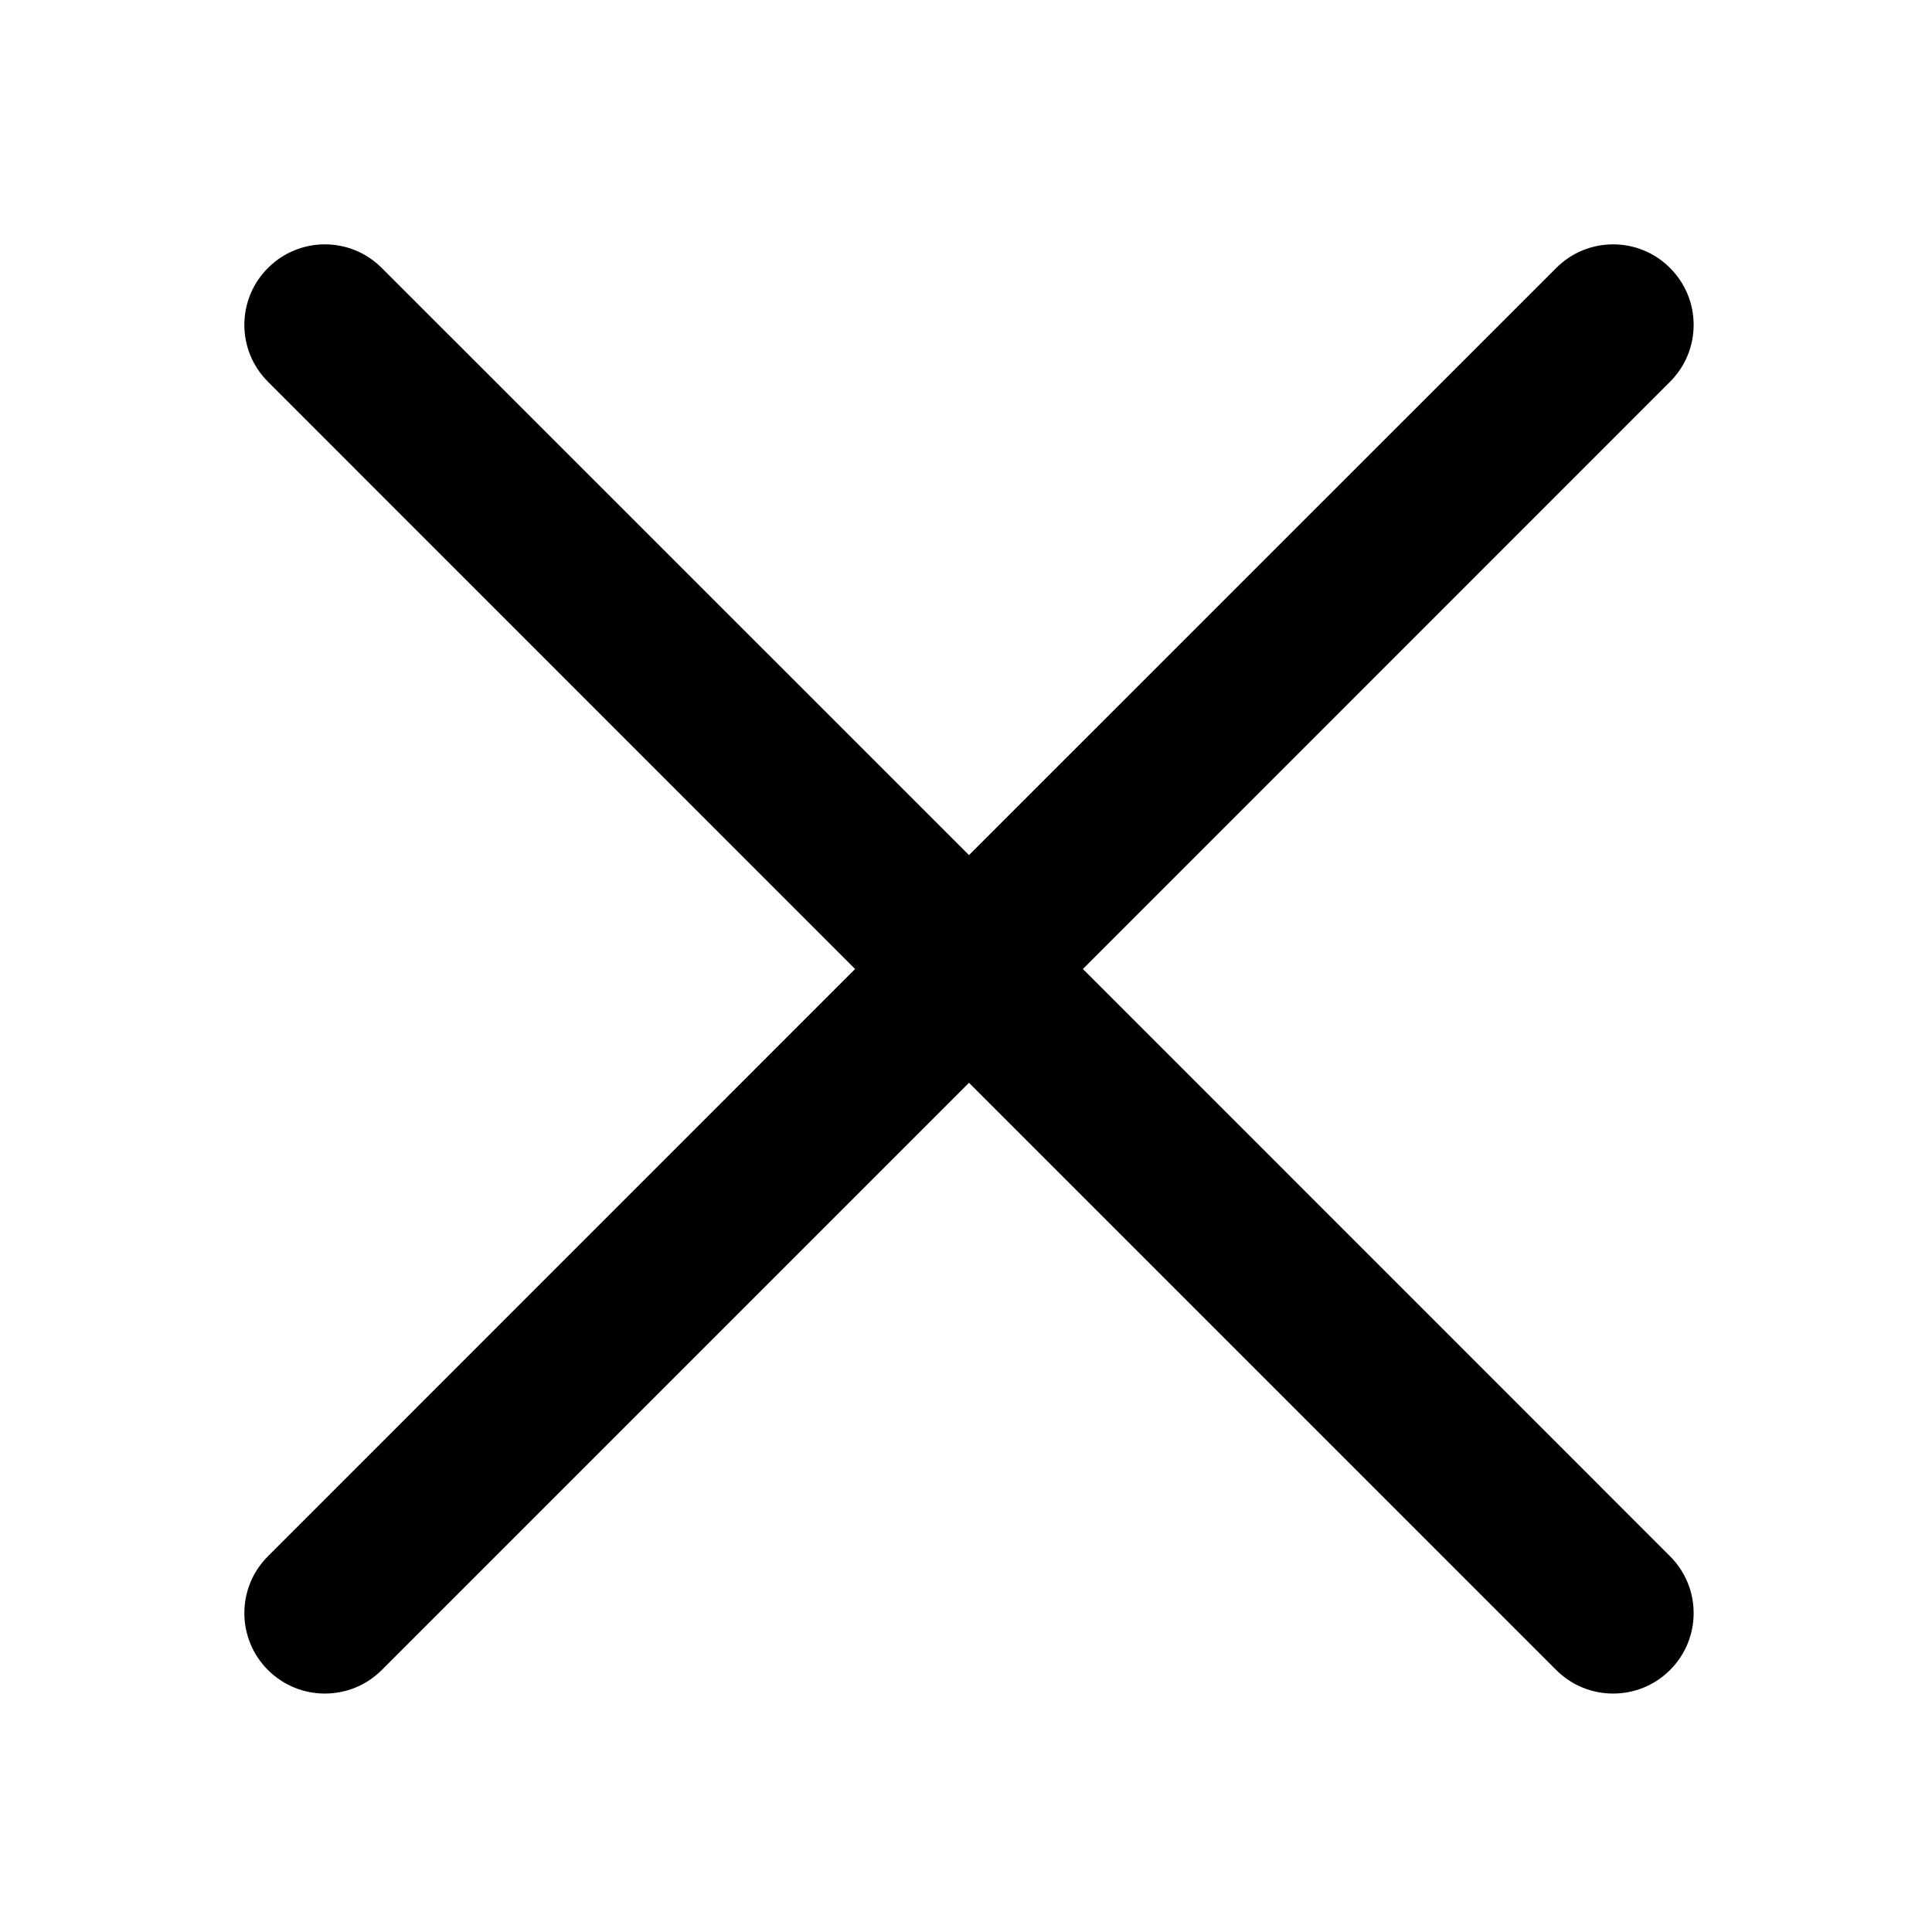
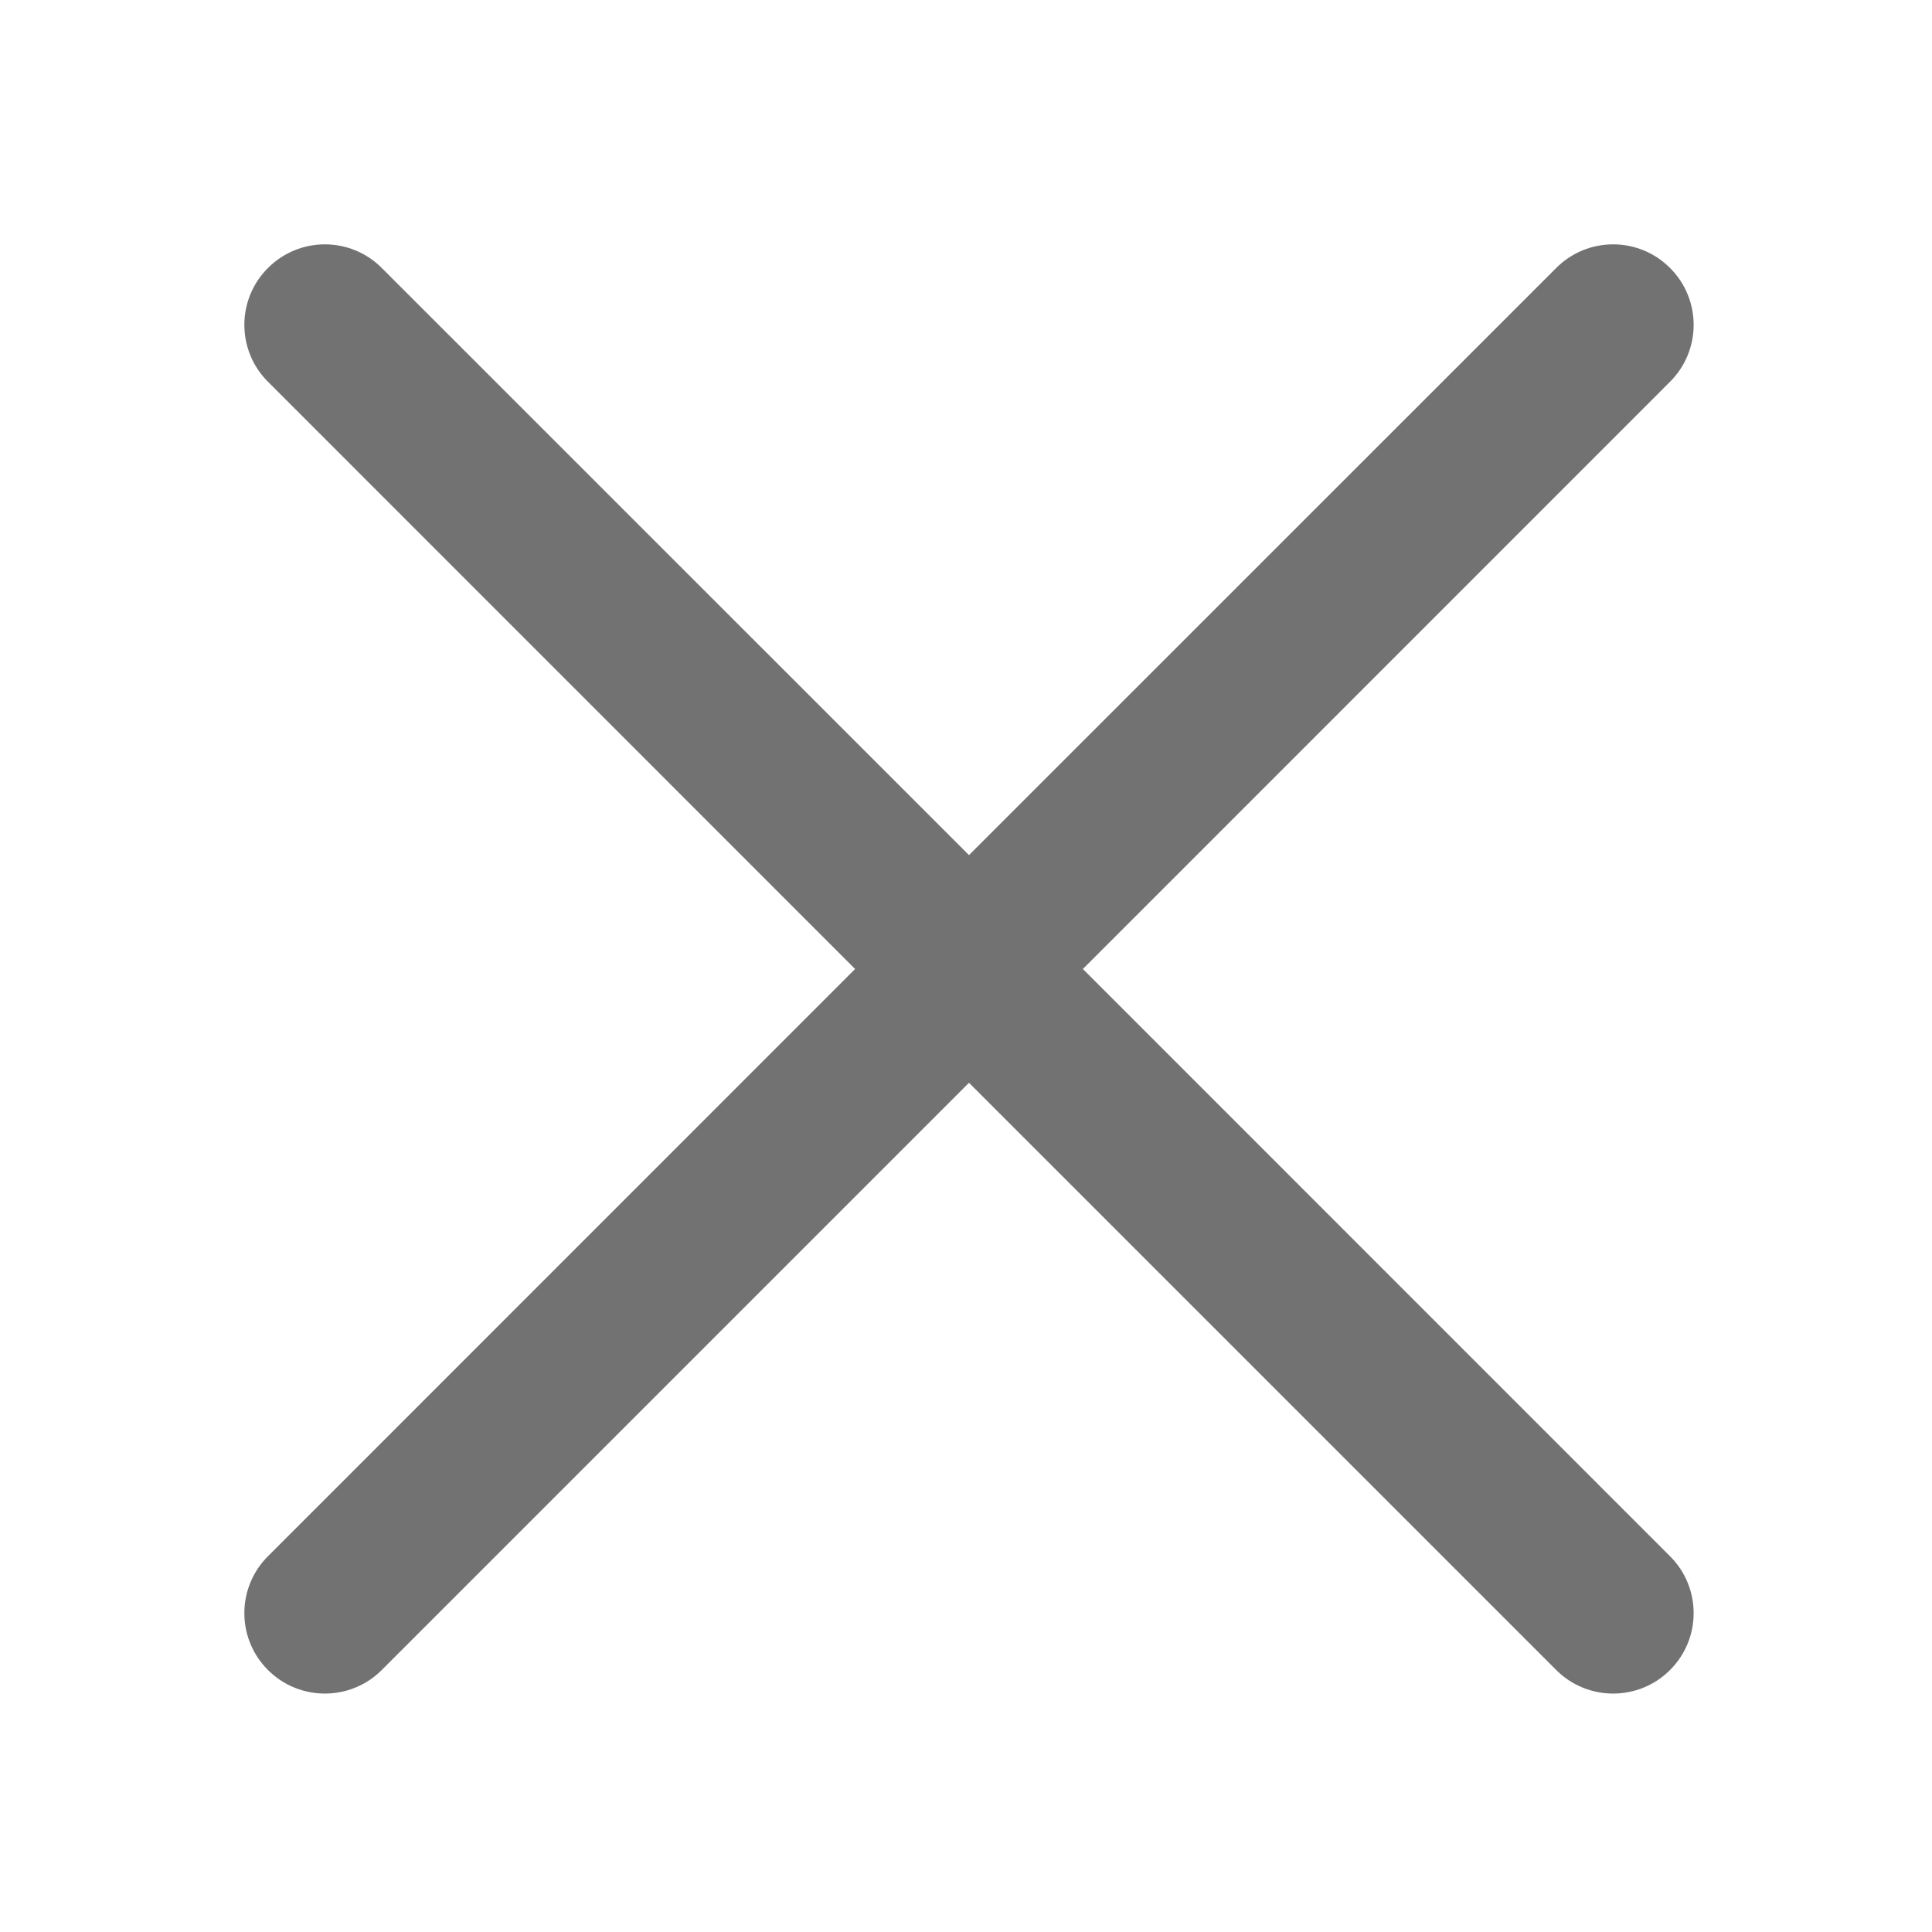
<svg xmlns="http://www.w3.org/2000/svg" width="20" height="20" viewBox="0 0 20 20" fill="none">
-   <path d="M17.288 2.774C16.963 2.448 16.435 2.448 16.11 2.774L10.031 8.852L3.952 2.774C3.627 2.448 3.099 2.448 2.774 2.774C2.448 3.099 2.448 3.627 2.774 3.952L8.852 10.031L2.774 16.11C2.448 16.435 2.448 16.963 2.774 17.288C3.099 17.613 3.627 17.613 3.952 17.288L10.031 11.209L16.11 17.288C16.435 17.613 16.963 17.613 17.288 17.288C17.614 16.963 17.614 16.435 17.288 16.11L11.21 10.031L17.288 3.952C17.614 3.627 17.614 3.099 17.288 2.774Z" fill="black" />
+   <path d="M17.288 2.774C16.963 2.448 16.435 2.448 16.11 2.774L10.031 8.852L3.952 2.774C3.627 2.448 3.099 2.448 2.774 2.774C2.448 3.099 2.448 3.627 2.774 3.952L8.852 10.031L2.774 16.11C2.448 16.435 2.448 16.963 2.774 17.288C3.099 17.613 3.627 17.613 3.952 17.288L10.031 11.209L16.11 17.288C16.435 17.613 16.963 17.613 17.288 17.288C17.614 16.963 17.614 16.435 17.288 16.11L11.21 10.031L17.288 3.952C17.614 3.627 17.614 3.099 17.288 2.774Z" fill="#727272" />
</svg>
